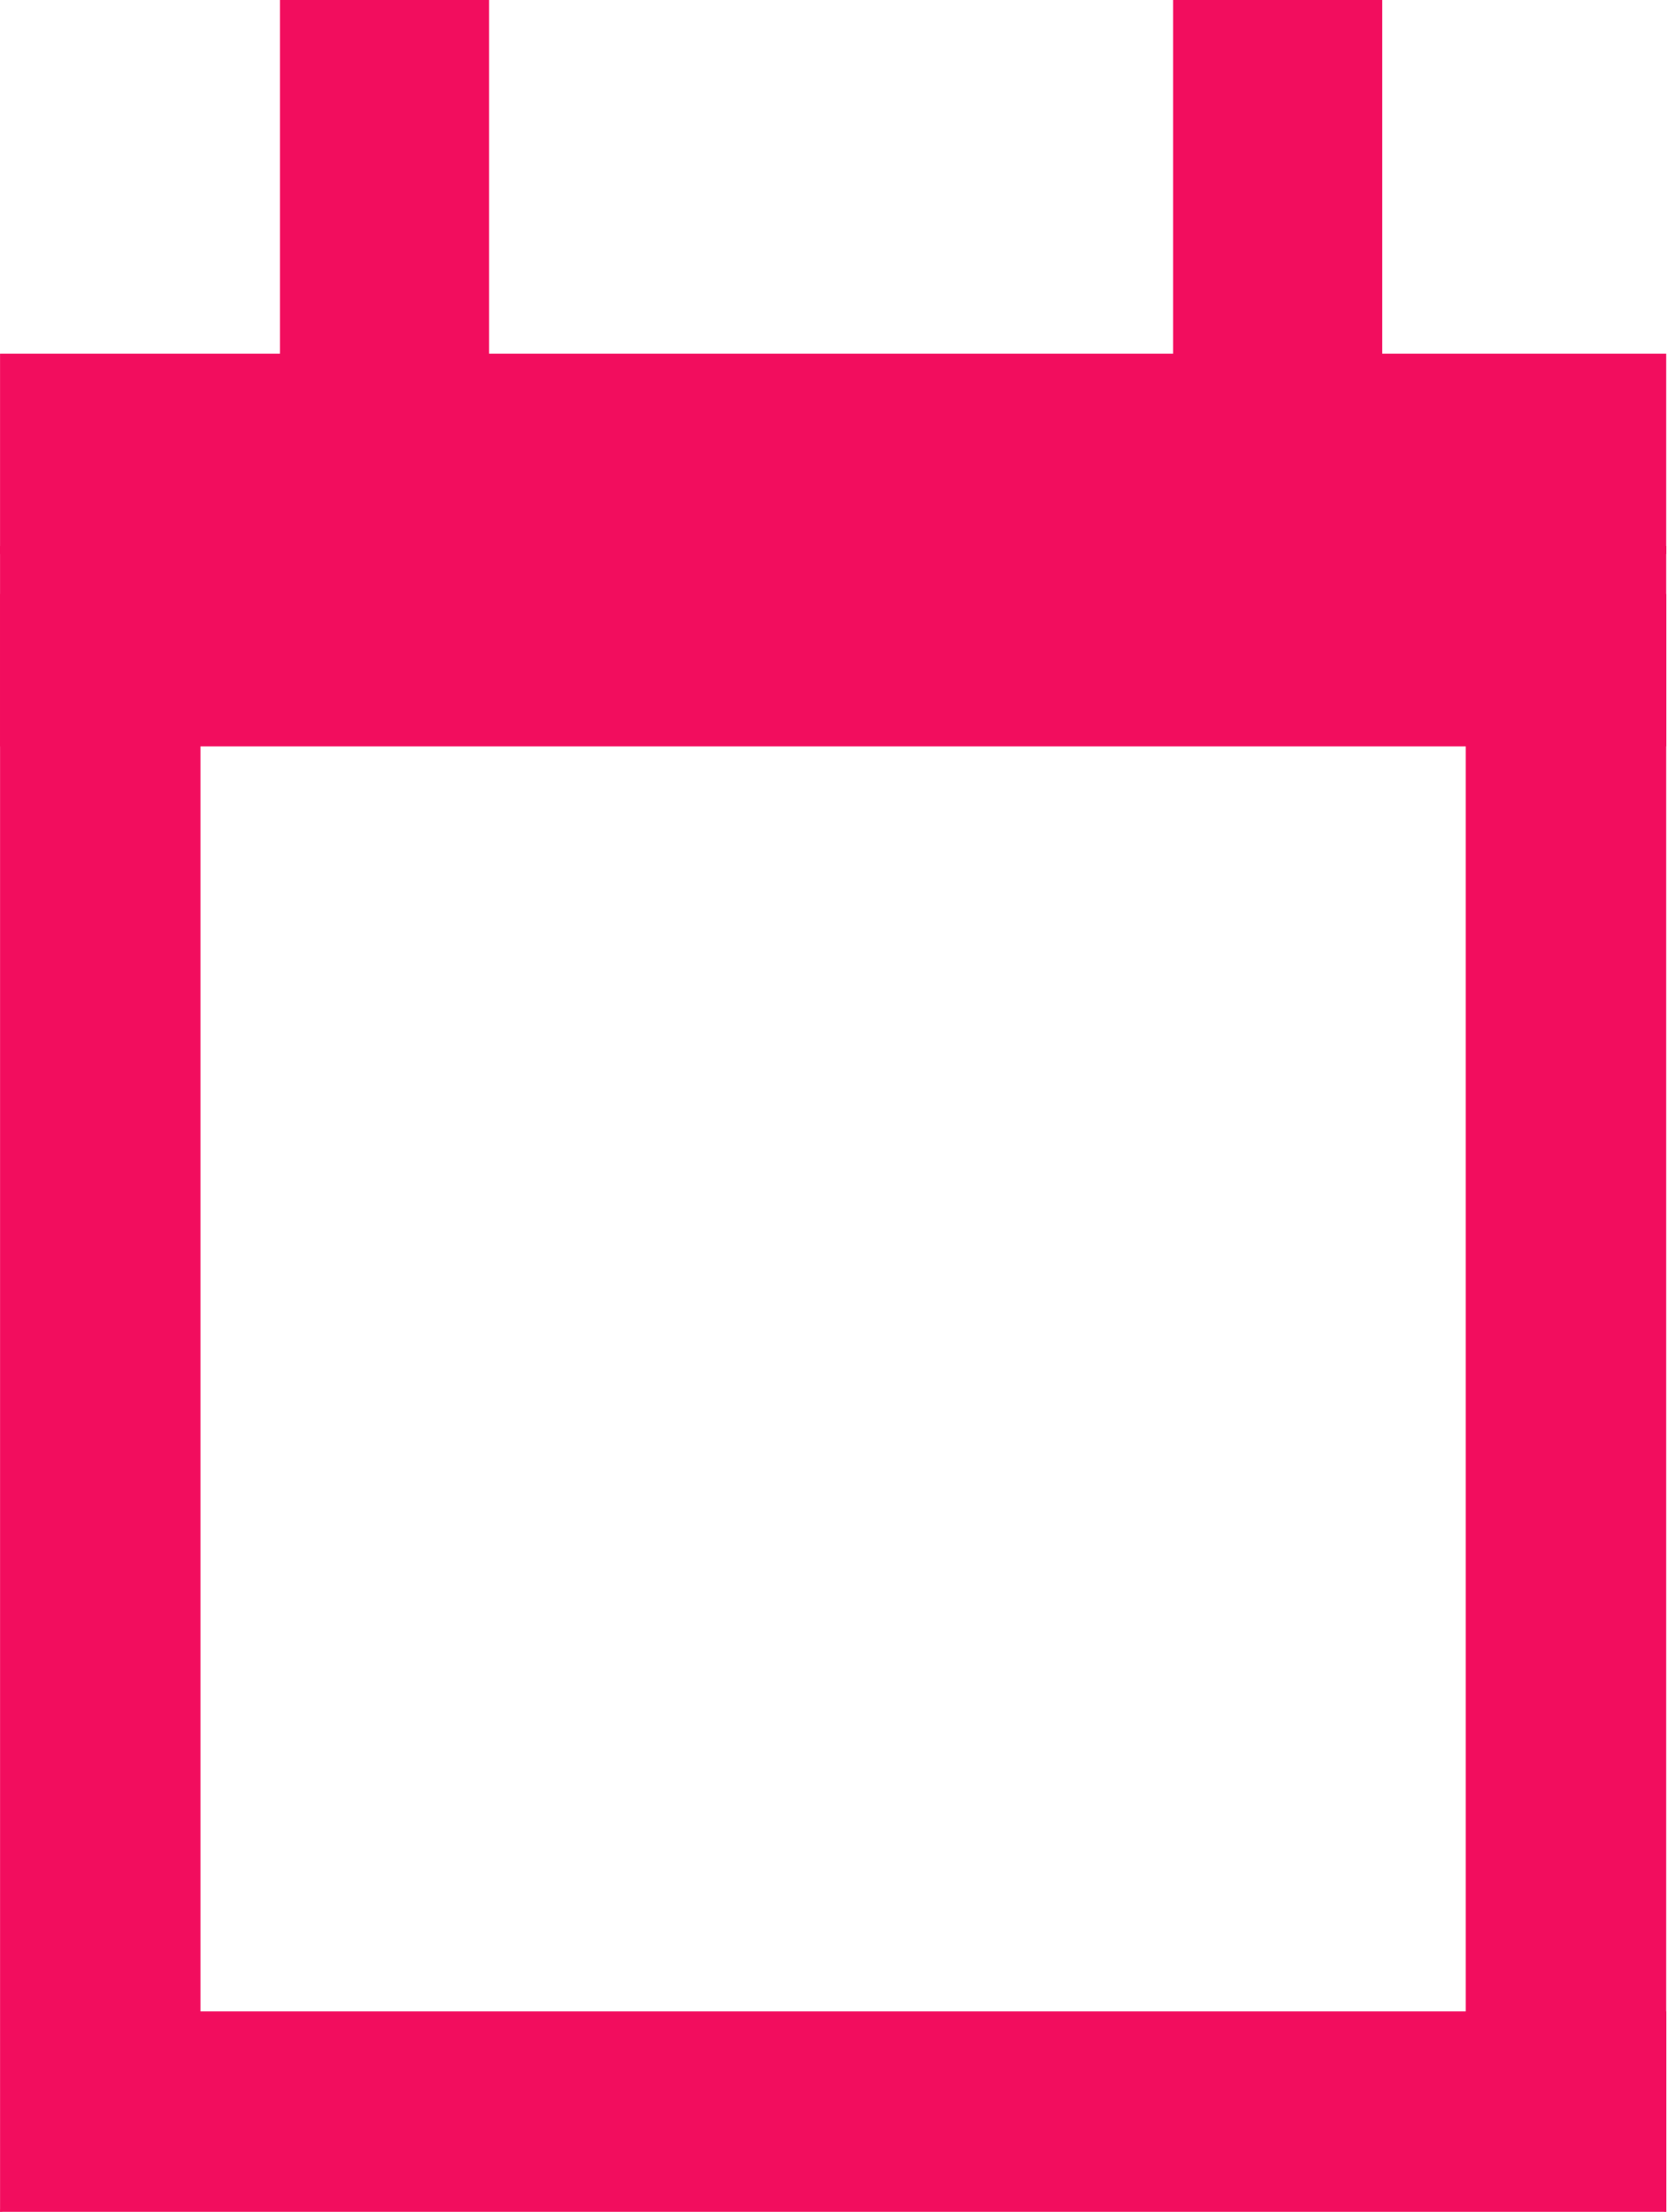
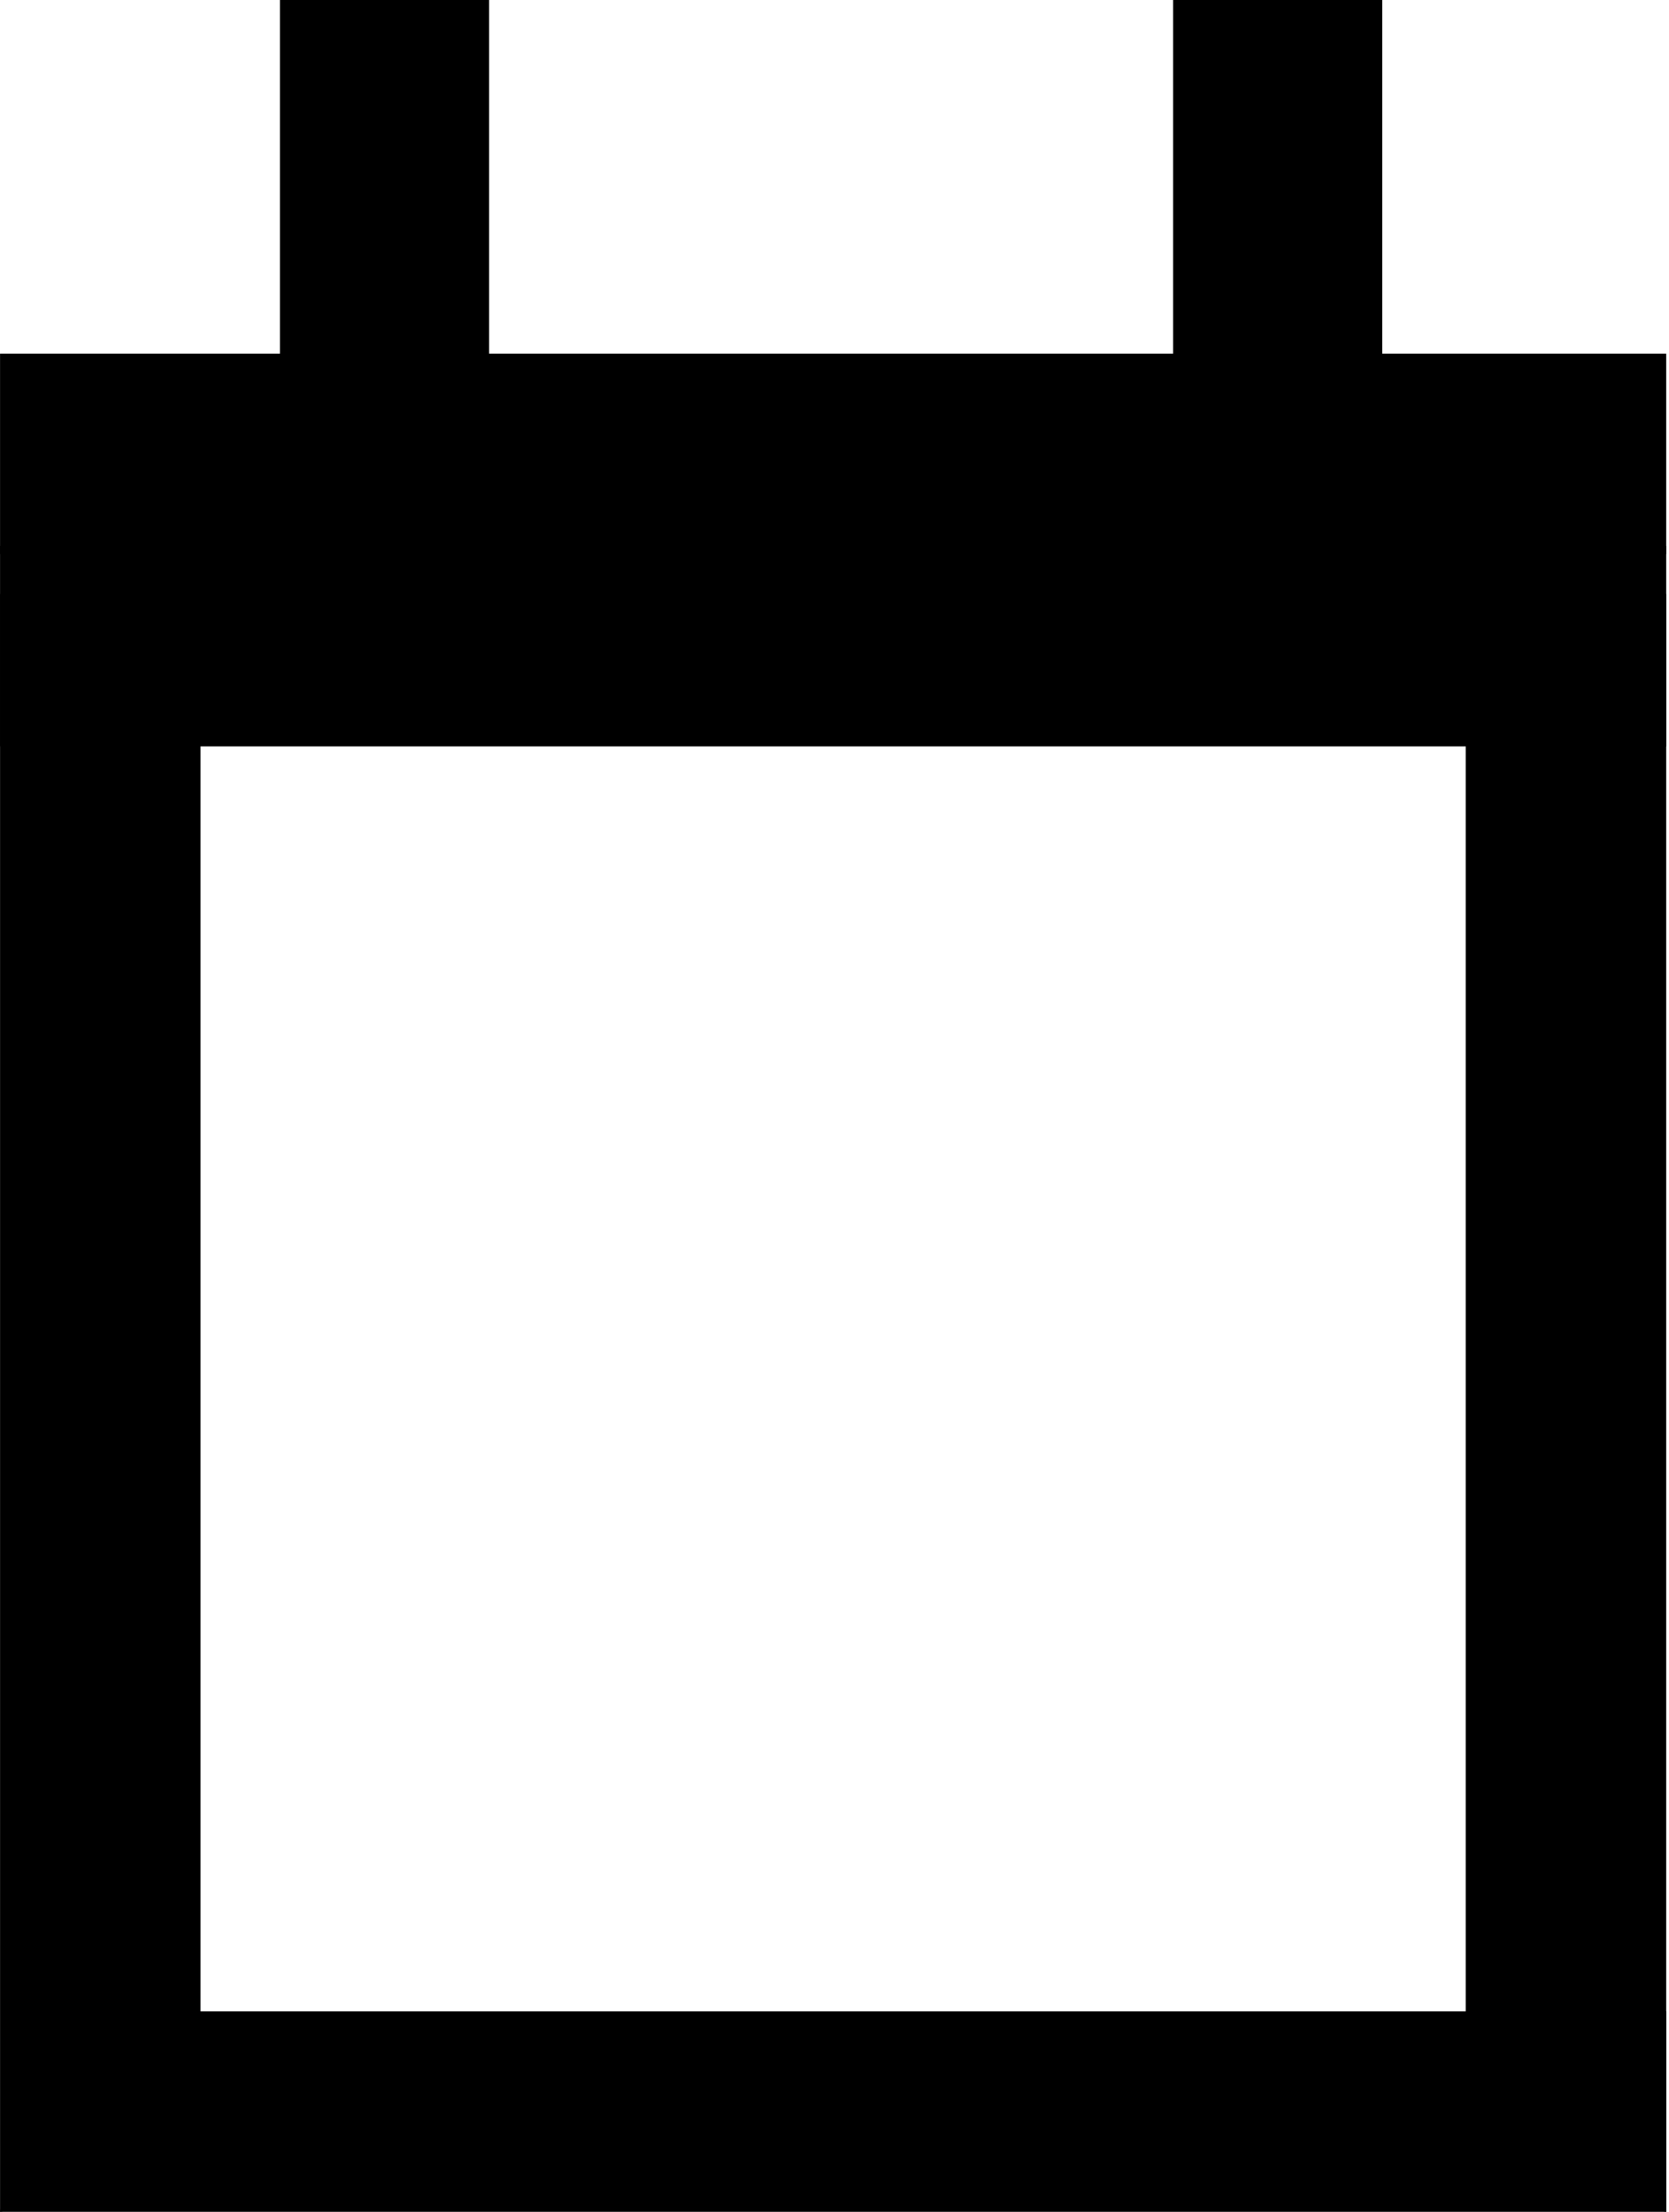
<svg xmlns="http://www.w3.org/2000/svg" width="100%" height="100%" viewBox="0 0 411 545" version="1.1" xml:space="preserve" style="fill-rule:evenodd;clip-rule:evenodd;stroke-linejoin:round;stroke-miterlimit:2;">
  <g transform="matrix(1,0,0,1,-62026.7,-1521.75)">
    <g transform="matrix(1,0,0,1,60704.1,1239.86)">
      <g transform="matrix(1,-2.28848e-17,2.28848e-17,1,576.986,-200.949)">
-         <rect x="814.579" y="482.833" width="51.514" height="134.521" style="fill:rgb(242,13,94);" />
+         <rect x="814.579" y="482.833" width="51.514" height="134.521" style="fill:currentColor;" />
      </g>
      <g transform="matrix(1,-2.28848e-17,2.28848e-17,1,797.004,-200.949)">
-         <rect x="814.579" y="482.833" width="51.514" height="134.521" style="fill:rgb(242,13,94);" />
+         <rect x="814.579" y="482.833" width="51.514" height="134.521" style="fill:currentColor;" />
      </g>
      <g transform="matrix(6.12323e-17,1,-1,6.12323e-17,2285.11,-28.9843)">
-         <path d="M445.389,913.119L843.976,913.119L855.83,962.497L457.244,962.497L445.389,913.119Z" style="fill:rgb(242,13,94);" />
+         <path d="M445.389,913.119L843.976,913.119L855.83,962.497L457.244,962.497L445.389,913.119Z" style="fill:currentColor;" />
      </g>
      <g transform="matrix(-6.12323e-17,1,1,6.12323e-17,770.554,-28.9843)">
-         <path d="M445.389,913.119L843.976,913.119L855.83,962.497L457.244,962.497L445.389,913.119Z" style="fill:rgb(242,13,94);" />
+         <path d="M445.389,913.119L843.976,913.119L855.83,962.497L457.244,962.497L445.389,913.119Z" style="fill:currentColor;" />
      </g>
      <g transform="matrix(-1,-1.22465e-16,-1.22465e-16,1,2178.44,-135.651)">
-         <path d="M445.389,913.119L843.976,913.119L855.83,962.497L445.389,962.497L445.389,913.119Z" style="fill:rgb(242,13,94);" />
+         <path d="M445.389,913.119L843.976,913.119L855.83,962.497L445.389,962.497L445.389,913.119Z" style="fill:currentColor;" />
      </g>
      <g transform="matrix(-1,-1.22465e-16,-1.22465e-16,1,2178.44,-496.713)">
-         <rect x="445.389" y="913.119" width="410.441" height="49.378" style="fill:rgb(242,13,94);" />
+         <rect x="445.389" y="913.119" width="410.441" height="49.378" style="fill:currentColor;" />
      </g>
      <g transform="matrix(-1,-1.22465e-16,-1.22465e-16,1,2178.44,-544.092)">
-         <rect x="445.389" y="913.119" width="410.441" height="49.378" style="fill:rgb(242,13,94);" />
+         <rect x="445.389" y="913.119" width="410.441" height="49.378" style="fill:currentColor;" />
      </g>
    </g>
  </g>
</svg>
